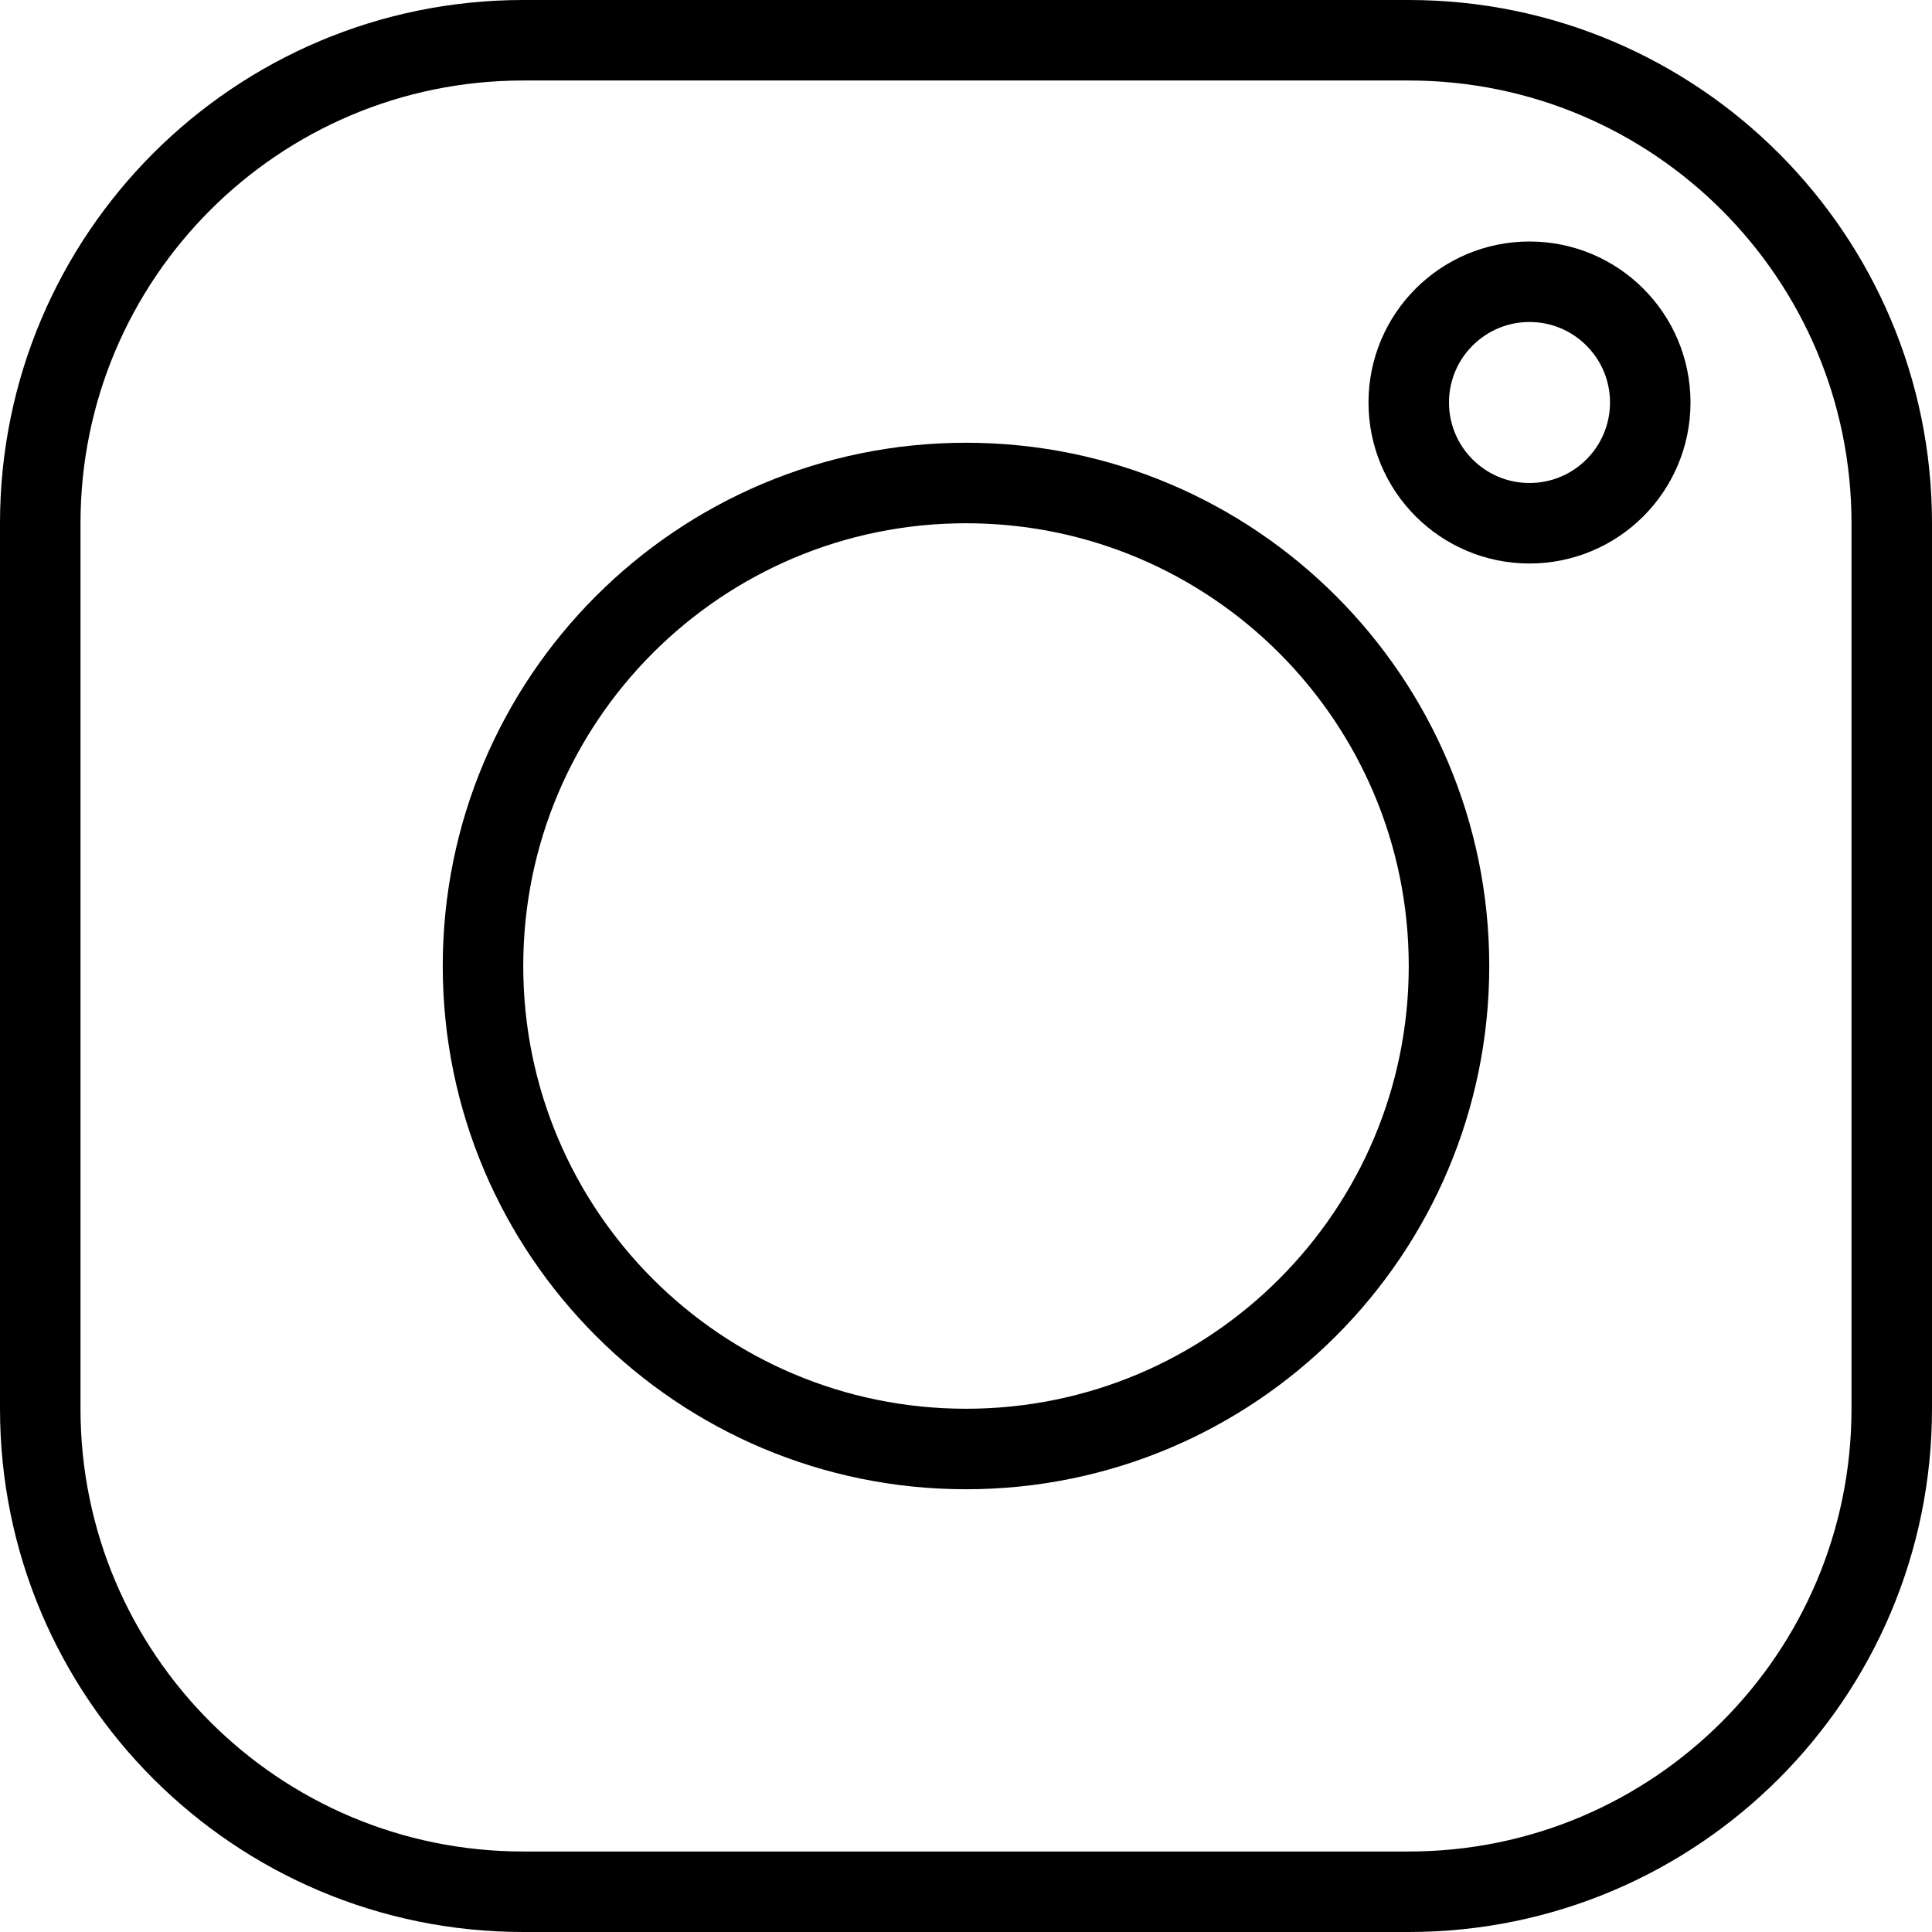
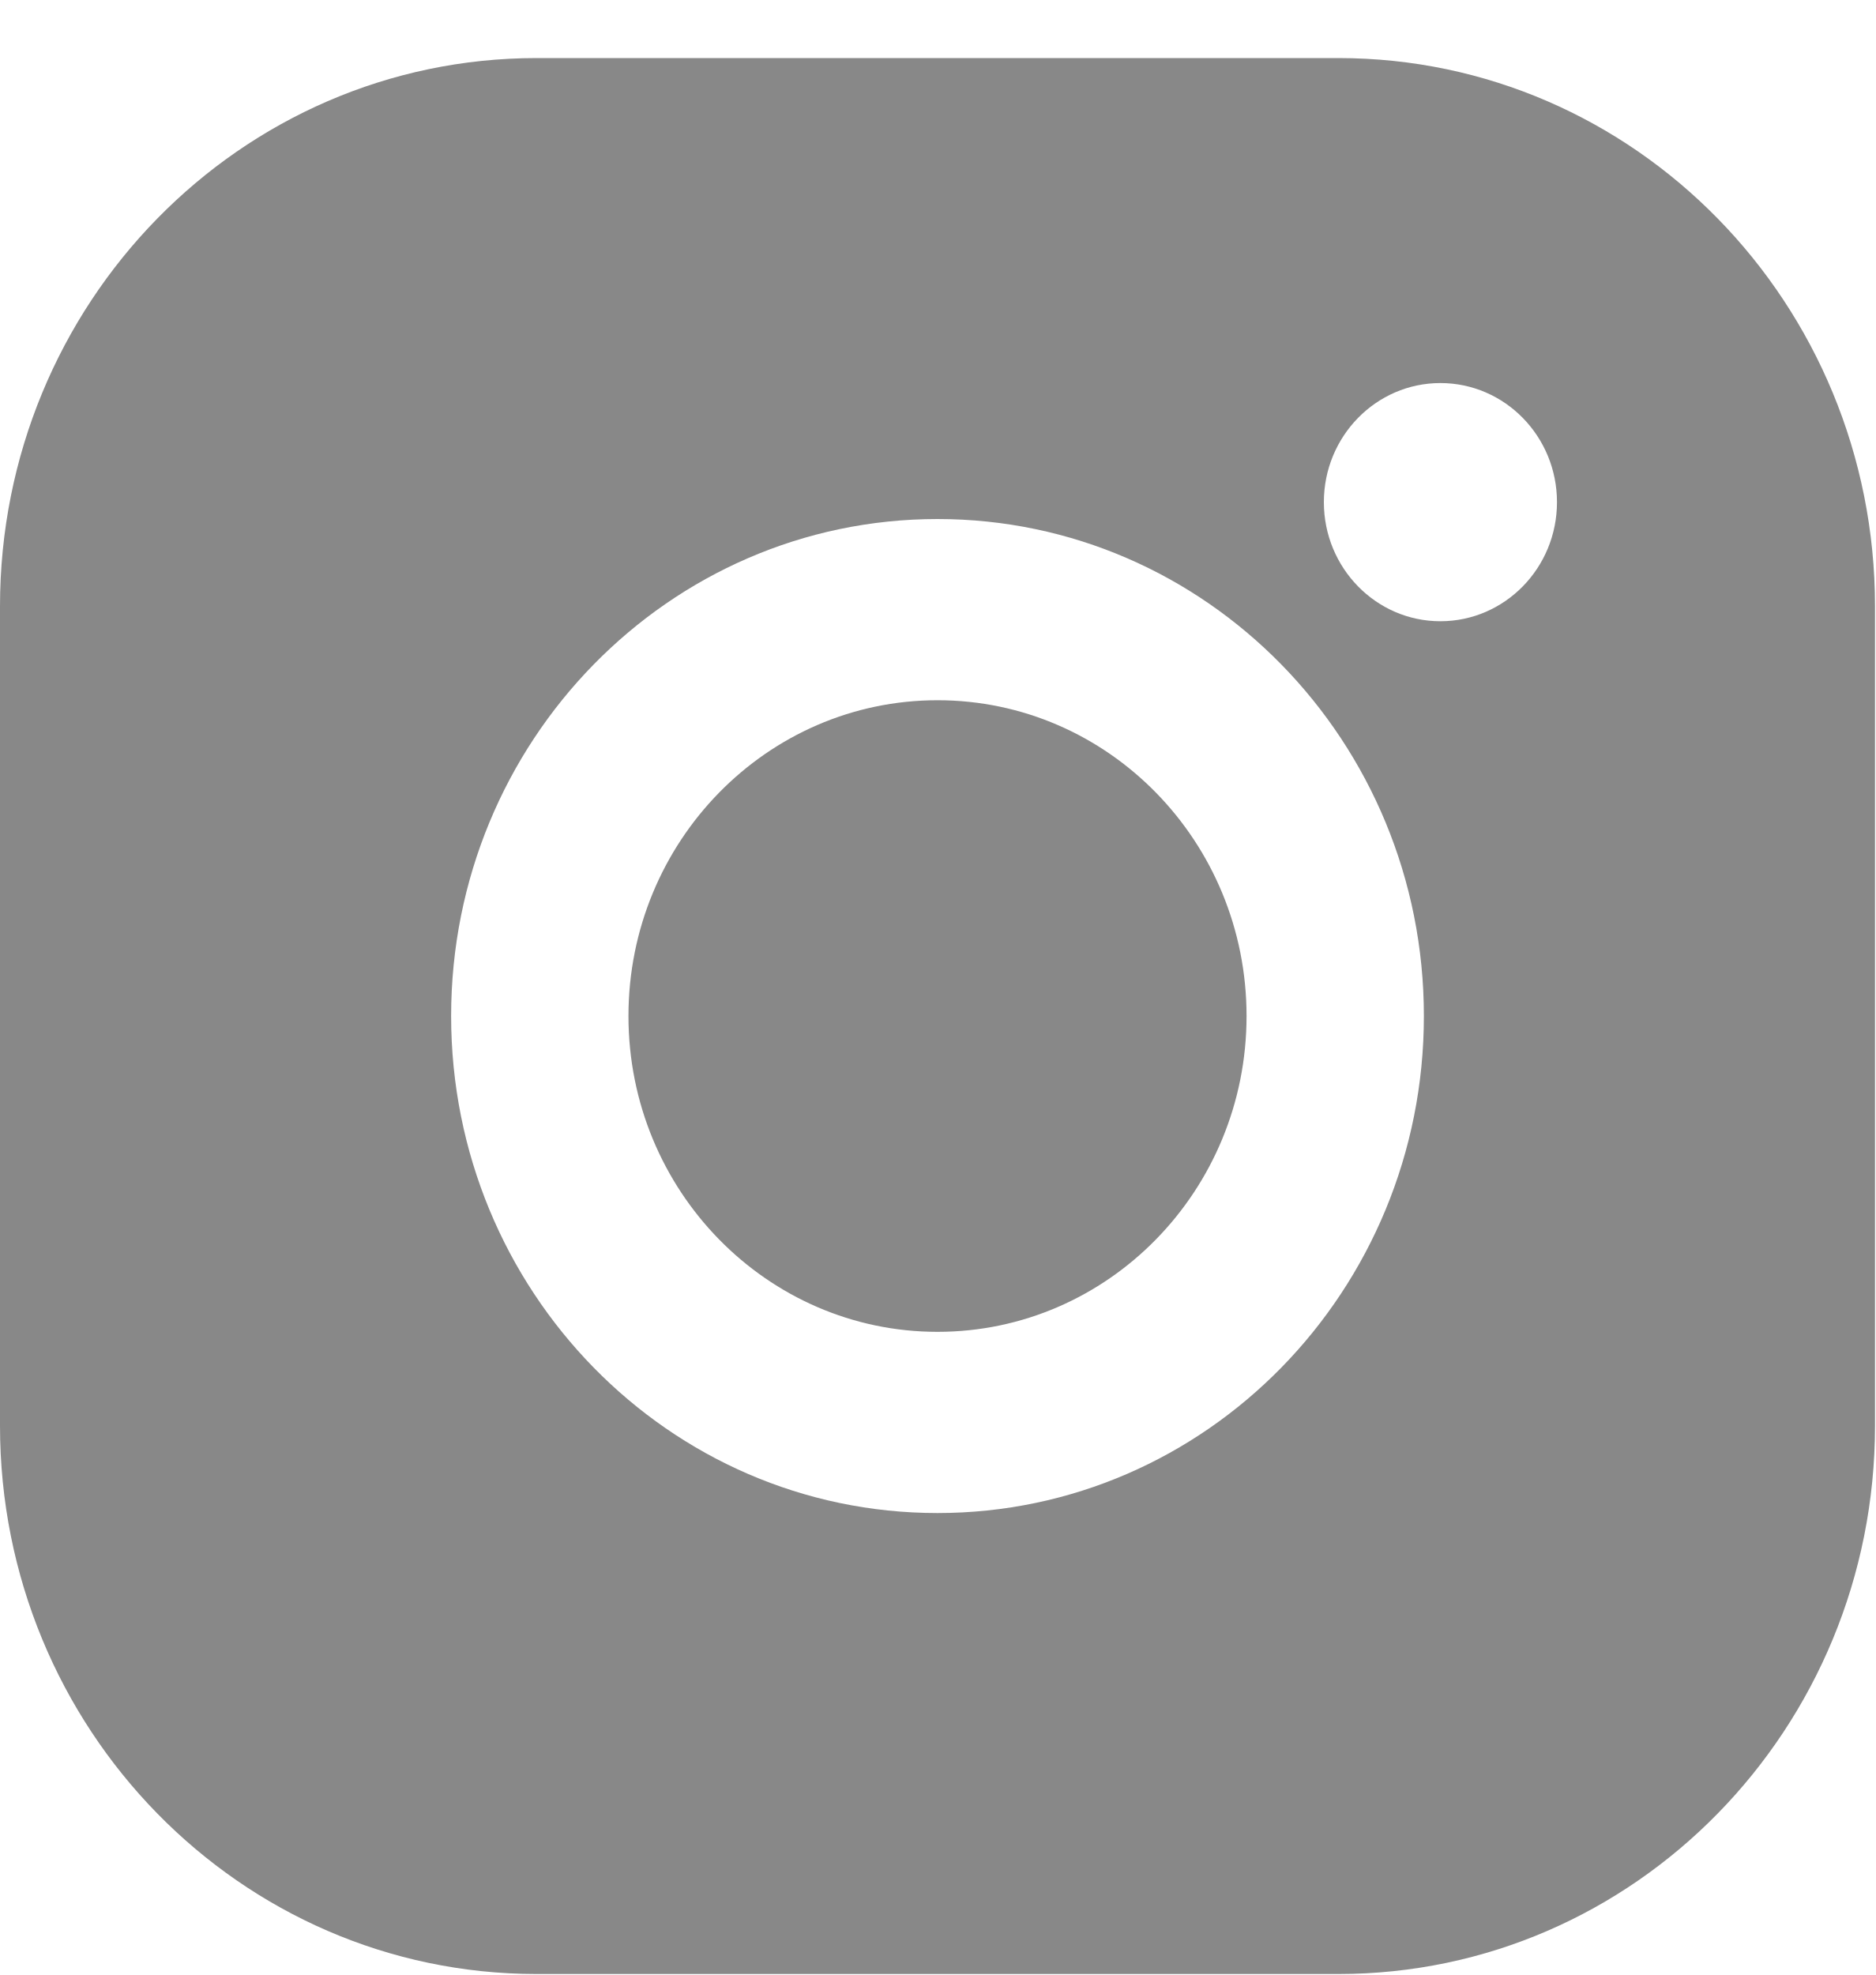
- <svg xmlns="http://www.w3.org/2000/svg" viewBox="0 0 24 24">
-   <defs>
-     <style>.a{fill:none;stroke:#000;stroke-linecap:round;stroke-linejoin:round;}</style>
-   </defs>
-   <rect class="a" x="0.5" y="0.5" width="23" height="23" rx="6" ry="6" />
-   <circle class="a" cx="12" cy="12" r="6" />
-   <circle class="a" cx="19" cy="5" r="1.5" />
+ <svg xmlns="http://www.w3.org/2000/svg" width="19px" height="20px" viewBox="0 0 19 20" version="1.1">
+   <g id="Symbols" stroke="none" stroke-width="1" fill="none" fill-rule="evenodd">
+     <g id="Footer" transform="translate(-1227, -958)" fill="#888888">
+       <g id="icon-instagram" transform="translate(1227, 958)">
+         <path d="M13.555,0.588 C16.557,0.588 18.99,3.074 18.99,6.141 L18.99,14.437 C18.99,17.503 16.557,19.99 13.555,19.99 L5.435,19.99 C2.433,19.99 0,17.503 0,14.437 L0,6.141 C0,3.074 2.433,0.588 5.435,0.588 L13.555,0.588 Z M12.625,10.289 C12.625,12.055 11.224,13.487 9.495,13.487 C7.767,13.487 6.365,12.055 6.365,10.289 C6.365,8.523 7.767,7.091 9.495,7.091 C11.224,7.091 12.625,8.523 12.625,10.289 Z M9.495,5.256 C6.774,5.256 4.569,7.509 4.569,10.289 C4.569,13.069 6.774,15.322 9.495,15.322 C12.216,15.322 14.421,13.069 14.421,10.289 C14.421,7.509 12.216,5.256 9.495,5.256 Z M15.769,5.085 C15.769,4.419 15.24,3.879 14.588,3.879 C13.937,3.879 13.408,4.419 13.408,5.085 C13.408,5.751 13.937,6.291 14.588,6.291 C15.24,6.291 15.769,5.751 15.769,5.085 Z" id="Combined-Shape" />
+       </g>
+     </g>
+   </g>
</svg>
